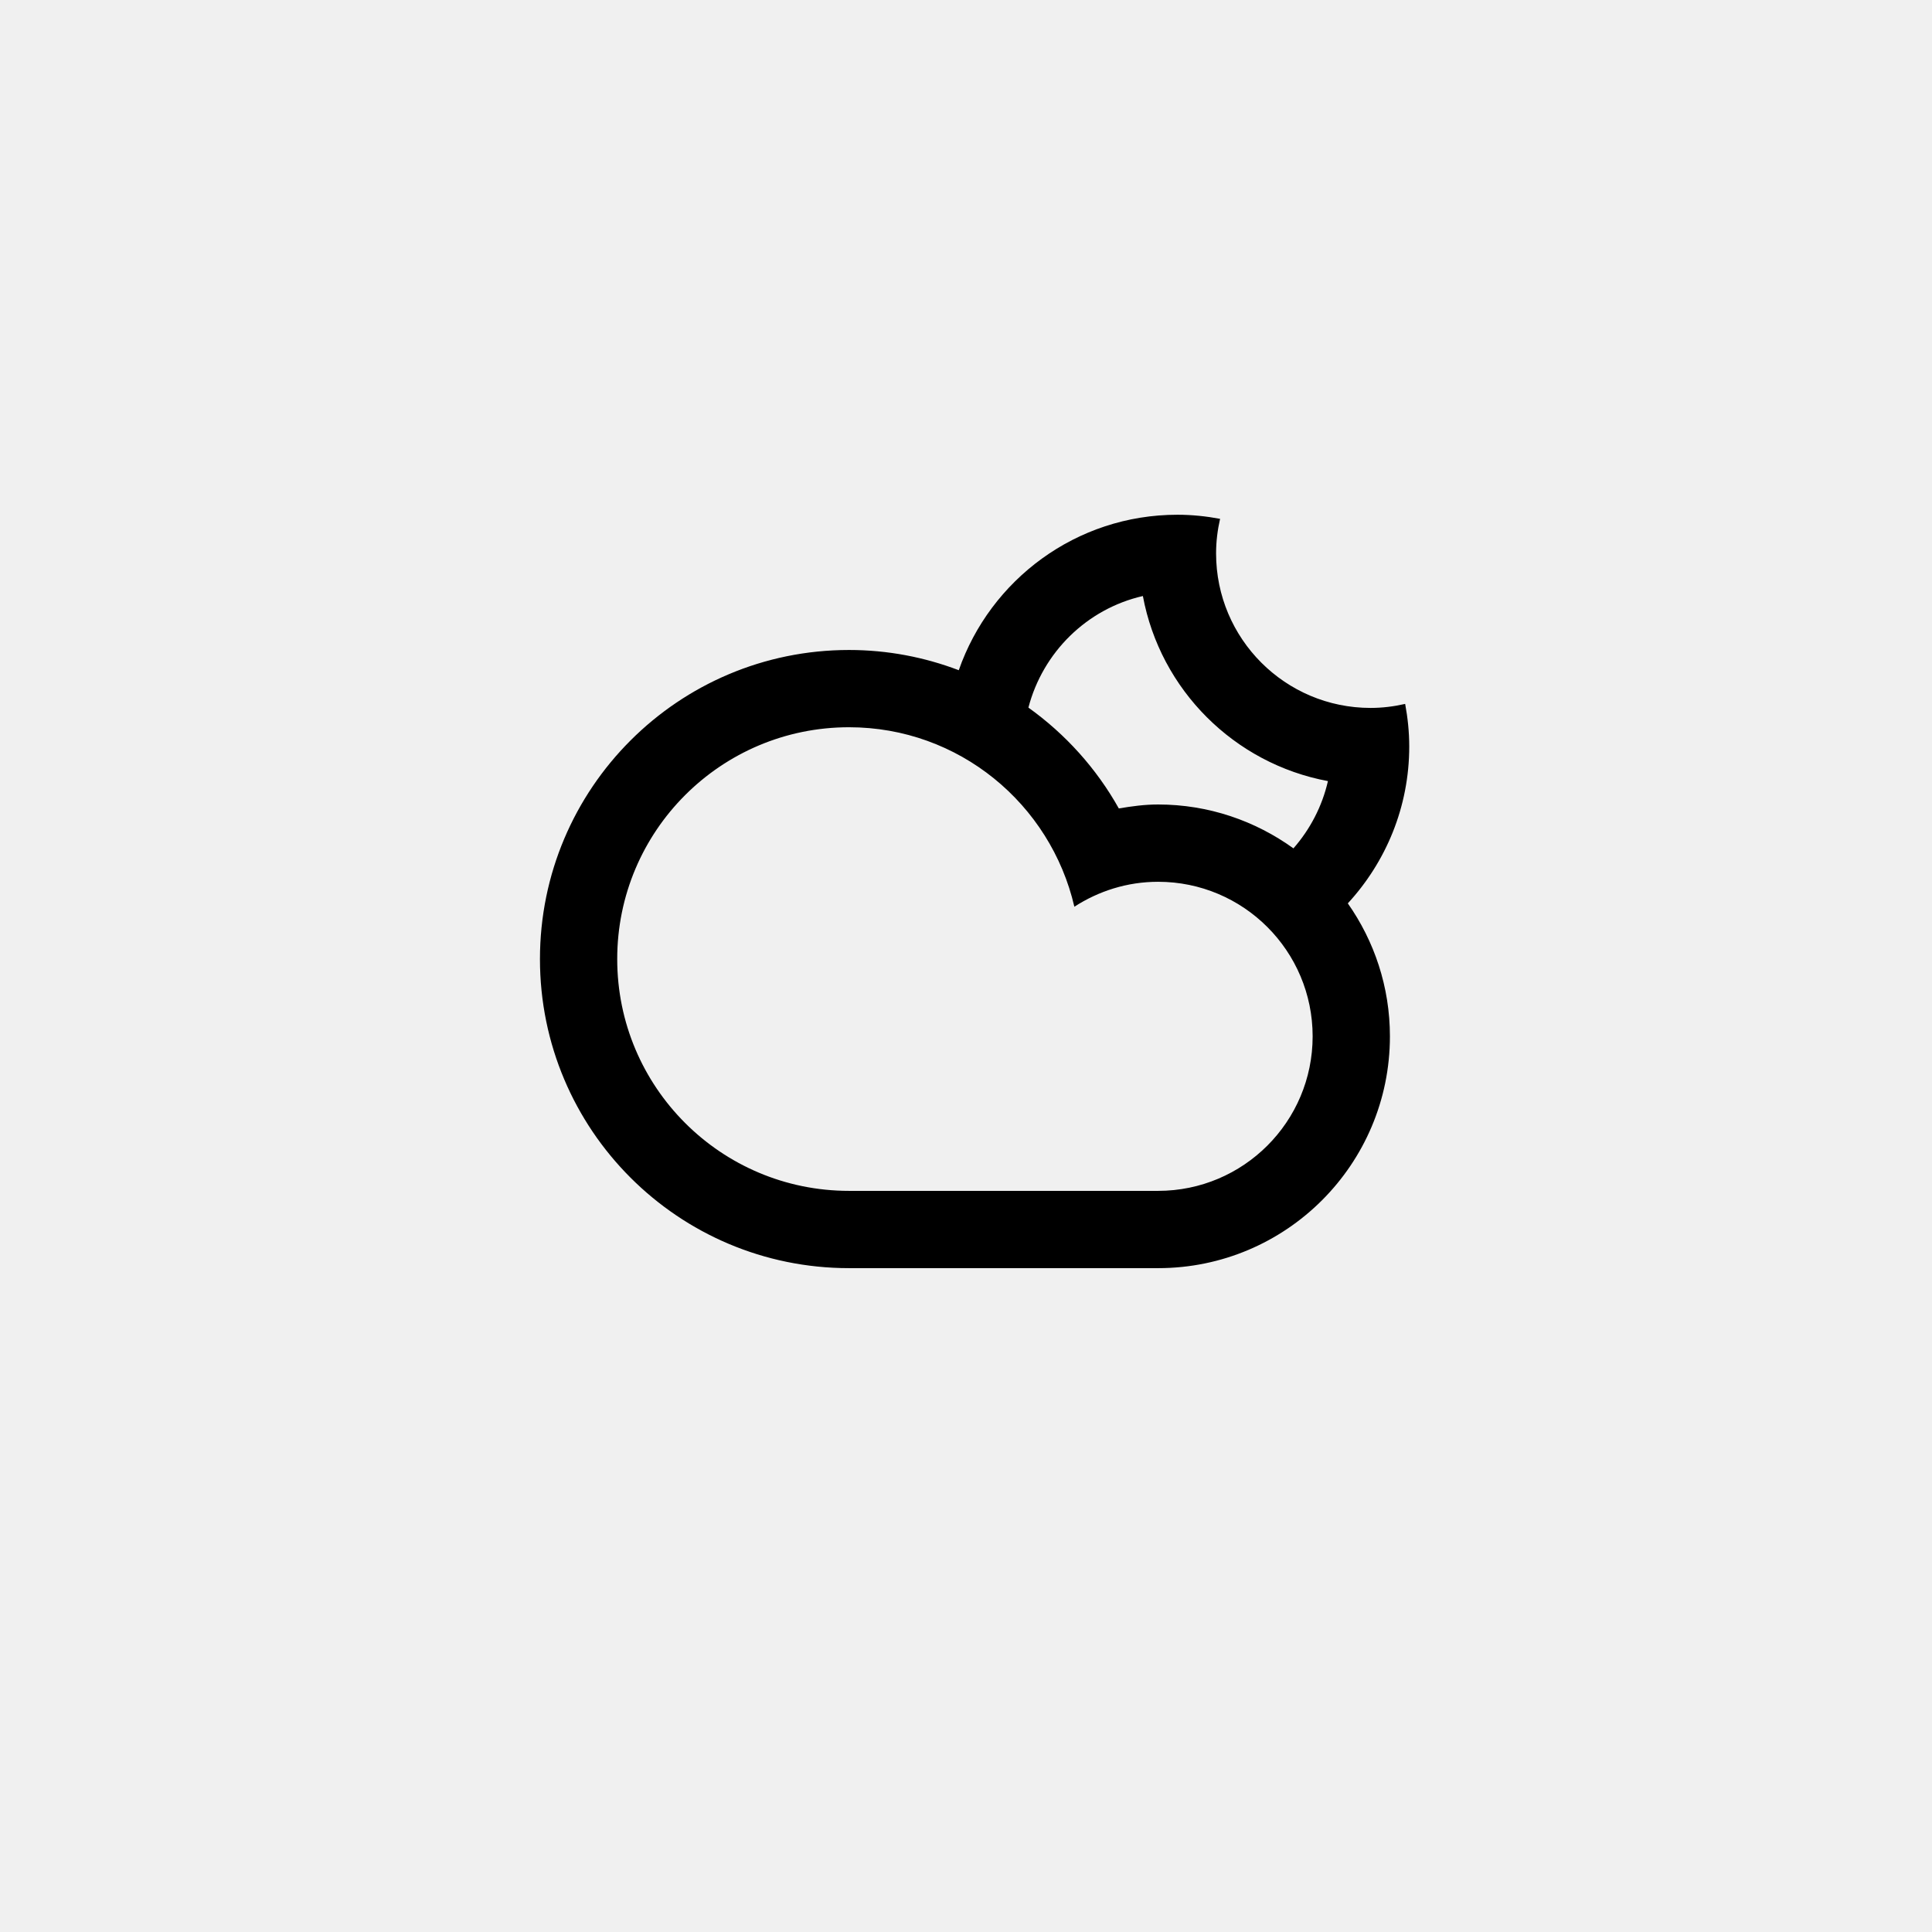
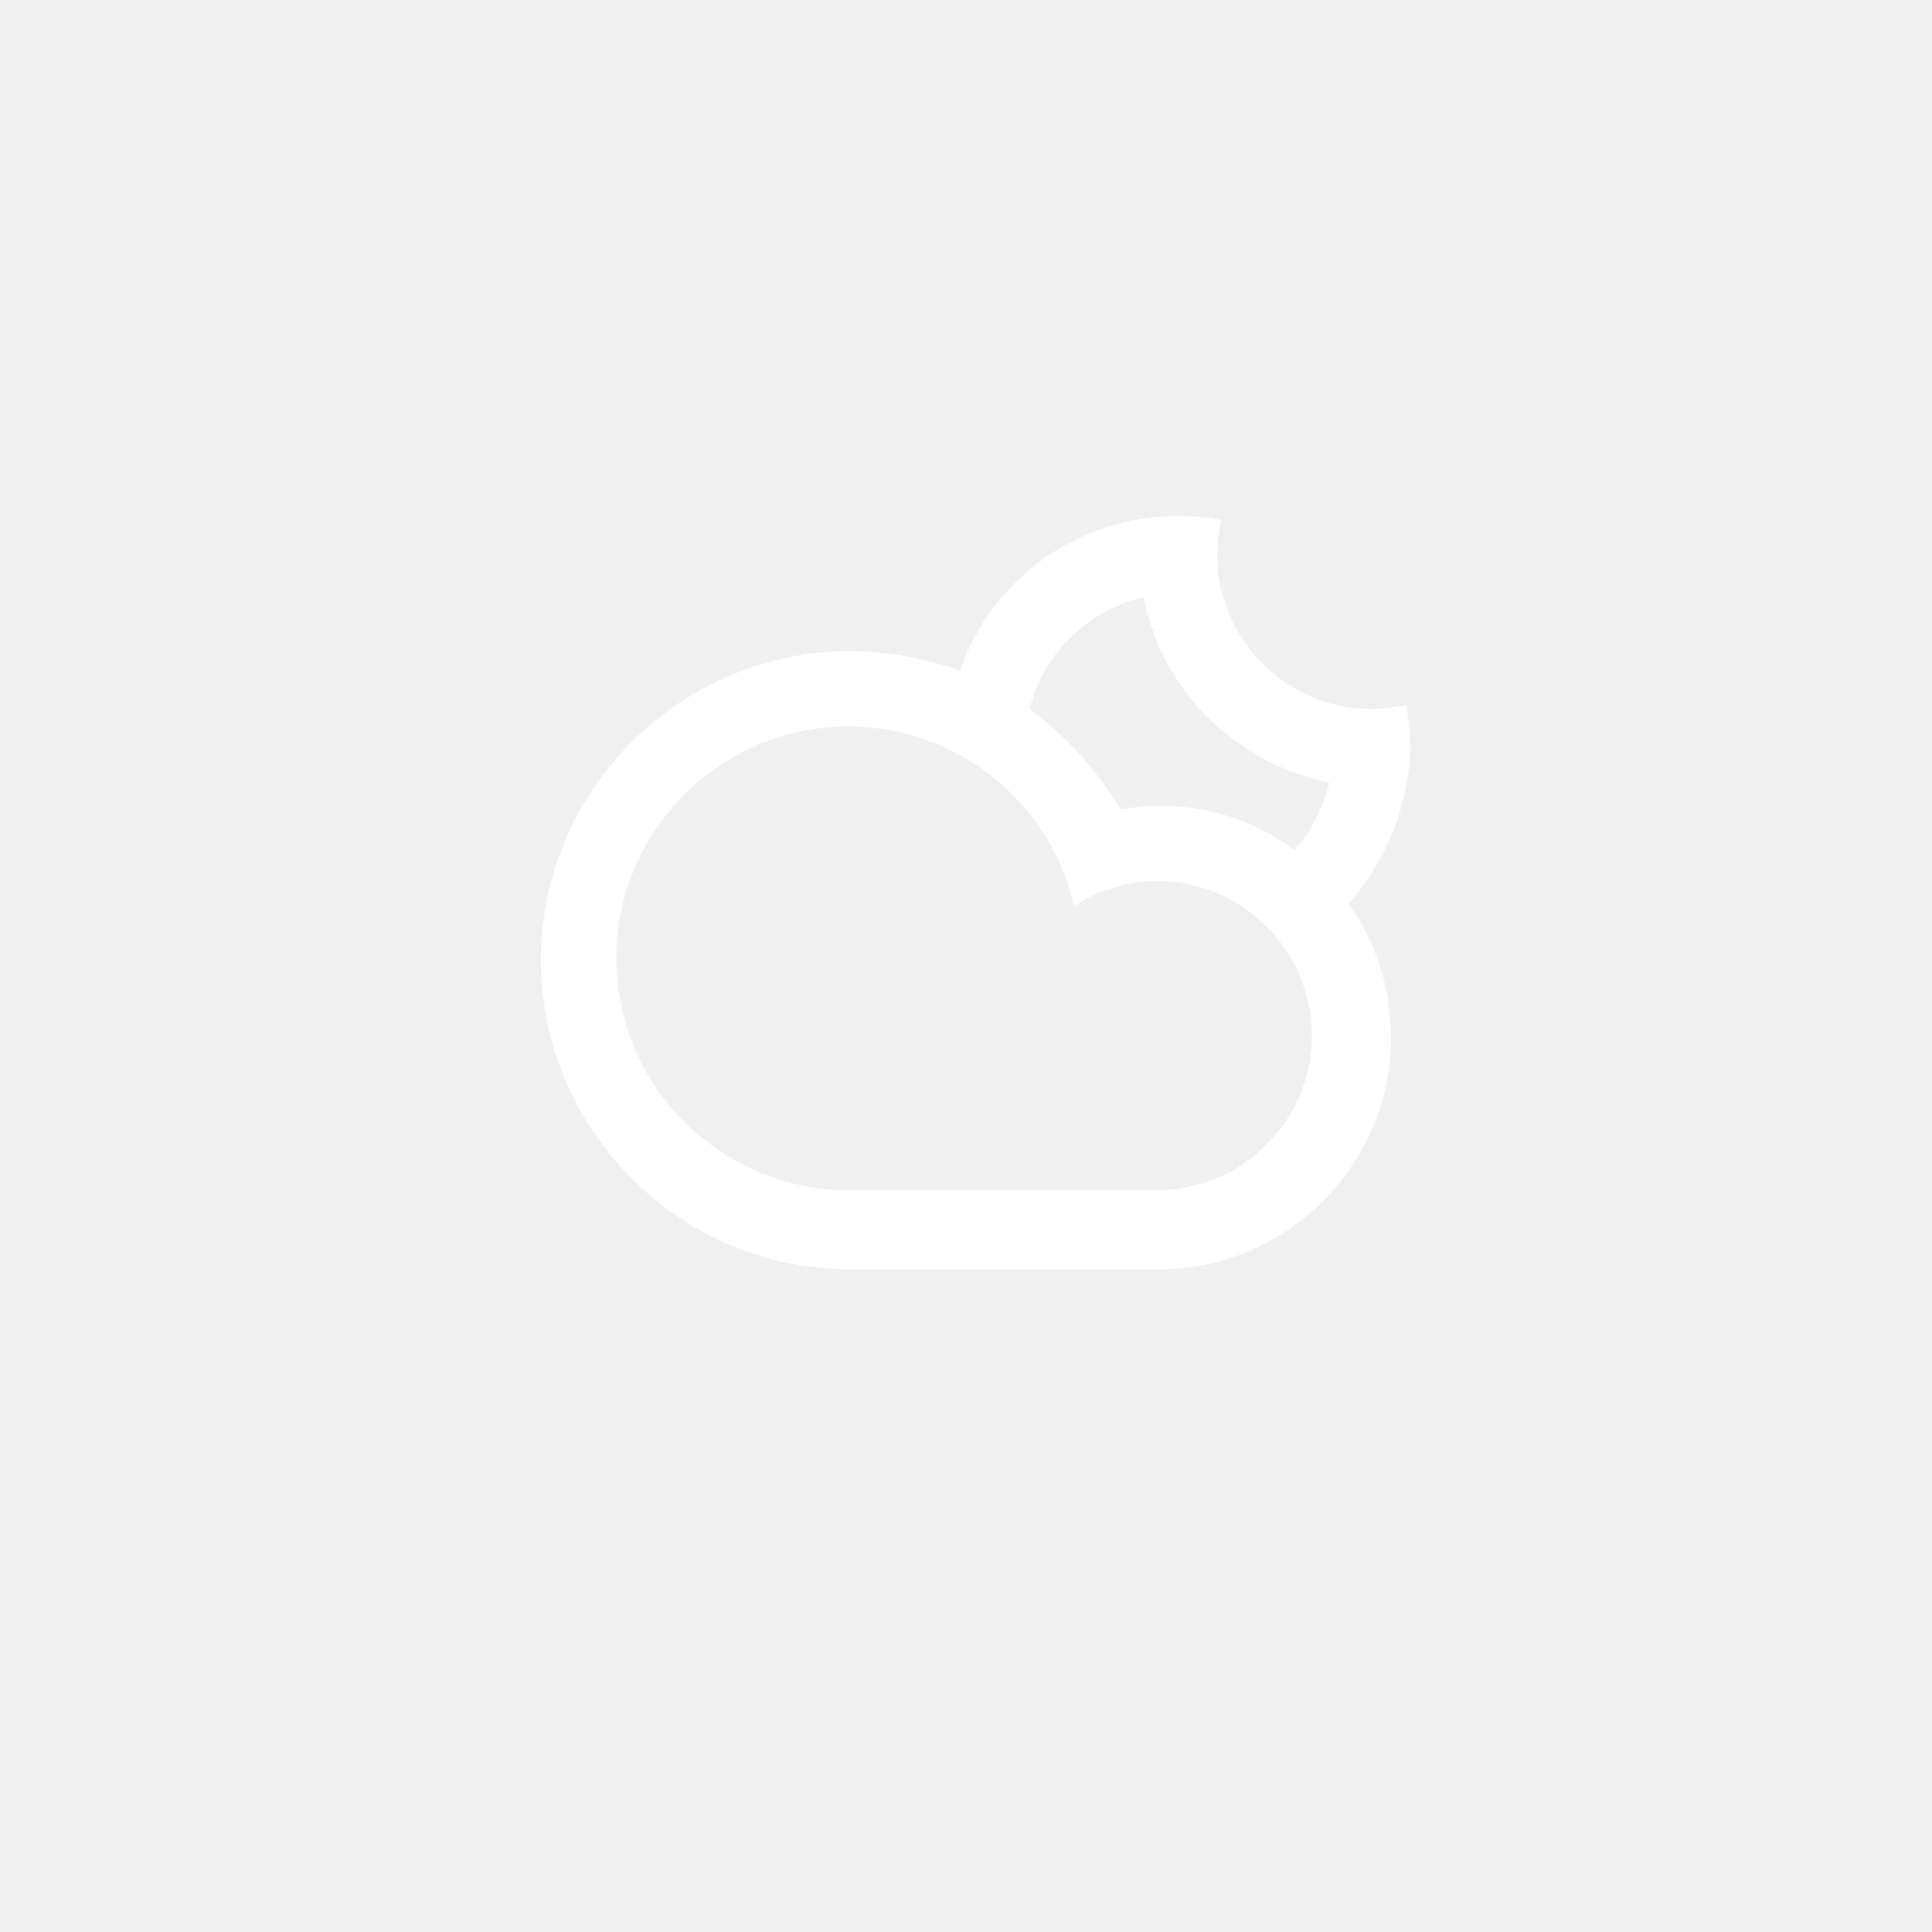
- <svg xmlns="http://www.w3.org/2000/svg" version="1.1" id="Layer_1" x="0px" y="0px" width="100px" height="100px" viewBox="0 0 100 100" enable-background="new 0 0 100 100" xml:space="preserve">
-   <path fill-rule="evenodd" clip-rule="evenodd" d="M69.763,46.758L69.763,46.758c1.368,1.949,2.179,4.318,2.179,6.883  c0,6.625-5.371,11.998-11.998,11.998c-2.775,0-12.801,0-15.998,0c-8.836,0-15.998-7.162-15.998-15.998s7.162-15.998,15.998-15.998  c2.002,0,3.914,0.375,5.68,1.047l0,0c1.635-4.682,6.078-8.047,11.318-8.047c0.755,0,1.491,0.078,2.207,0.212  c-0.131,0.575-0.207,1.173-0.207,1.788c0,4.418,3.581,7.999,7.998,7.999c0.616,0,1.213-0.076,1.789-0.208  c0.133,0.717,0.211,1.453,0.211,2.208C72.941,41.775,71.73,44.621,69.763,46.758z M31.947,49.641  c0,6.627,5.371,11.998,11.998,11.998c3.616,0,12.979,0,15.998,0c4.418,0,7.999-3.582,7.999-7.998c0-4.418-3.581-8-7.999-8  c-1.6,0-3.083,0.482-4.334,1.291c-1.231-5.316-5.973-9.29-11.664-9.29C37.318,37.642,31.947,43.014,31.947,49.641z M51.496,35.545  c0.001,0,0.002,0,0.002,0S51.497,35.545,51.496,35.545z M59.155,30.85c-2.9,0.664-5.175,2.91-5.925,5.775l0,0  c1.918,1.372,3.523,3.152,4.68,5.22c0.664-0.113,1.337-0.205,2.033-0.205c2.618,0,5.033,0.85,7.005,2.271l0,0  c0.858-0.979,1.485-2.168,1.786-3.482C63.881,39.525,60.059,35.706,59.155,30.85z" />
+ <svg xmlns="http://www.w3.org/2000/svg" version="1.1" id="Layer_1" x="0px" y="0px" viewBox="0 0 100 100" style="enable-background:new 0 0 100 100;" xml:space="preserve">
+   <style type="text/css">
+ 	.st0{fill:#FFFFFF;}
+ </style>
+   <path class="st0" d="M69.8,46.8L69.8,46.8c1.4,1.9,2.2,4.3,2.2,6.9c0,6.6-5.4,12-12,12c-2.8,0-12.8,0-16,0c-8.8,0-16-7.2-16-16  s7.2-16,16-16c2,0,3.9,0.4,5.7,1l0,0c1.6-4.7,6.1-8,11.3-8c0.8,0,1.5,0.1,2.2,0.2c-0.1,0.6-0.2,1.2-0.2,1.8c0,4.4,3.6,8,8,8  c0.6,0,1.2-0.1,1.8-0.2c0.1,0.7,0.2,1.5,0.2,2.2C72.9,41.8,71.7,44.6,69.8,46.8z M31.9,49.6c0,6.6,5.4,12,12,12c3.6,0,13,0,16,0  c4.4,0,8-3.6,8-8c0-4.4-3.6-8-8-8c-1.6,0-3.1,0.5-4.3,1.3c-1.2-5.3-6-9.3-11.7-9.3C37.3,37.6,31.9,43,31.9,49.6z M51.5,35.5  C51.5,35.5,51.5,35.5,51.5,35.5C51.5,35.5,51.5,35.5,51.5,35.5z M59.2,30.9c-2.9,0.7-5.2,2.9-5.9,5.8l0,0c1.9,1.4,3.5,3.2,4.7,5.2  c0.7-0.1,1.3-0.2,2-0.2c2.6,0,5,0.8,7,2.3l0,0c0.9-1,1.5-2.2,1.8-3.5C63.9,39.5,60.1,35.7,59.2,30.9z" />
</svg>
